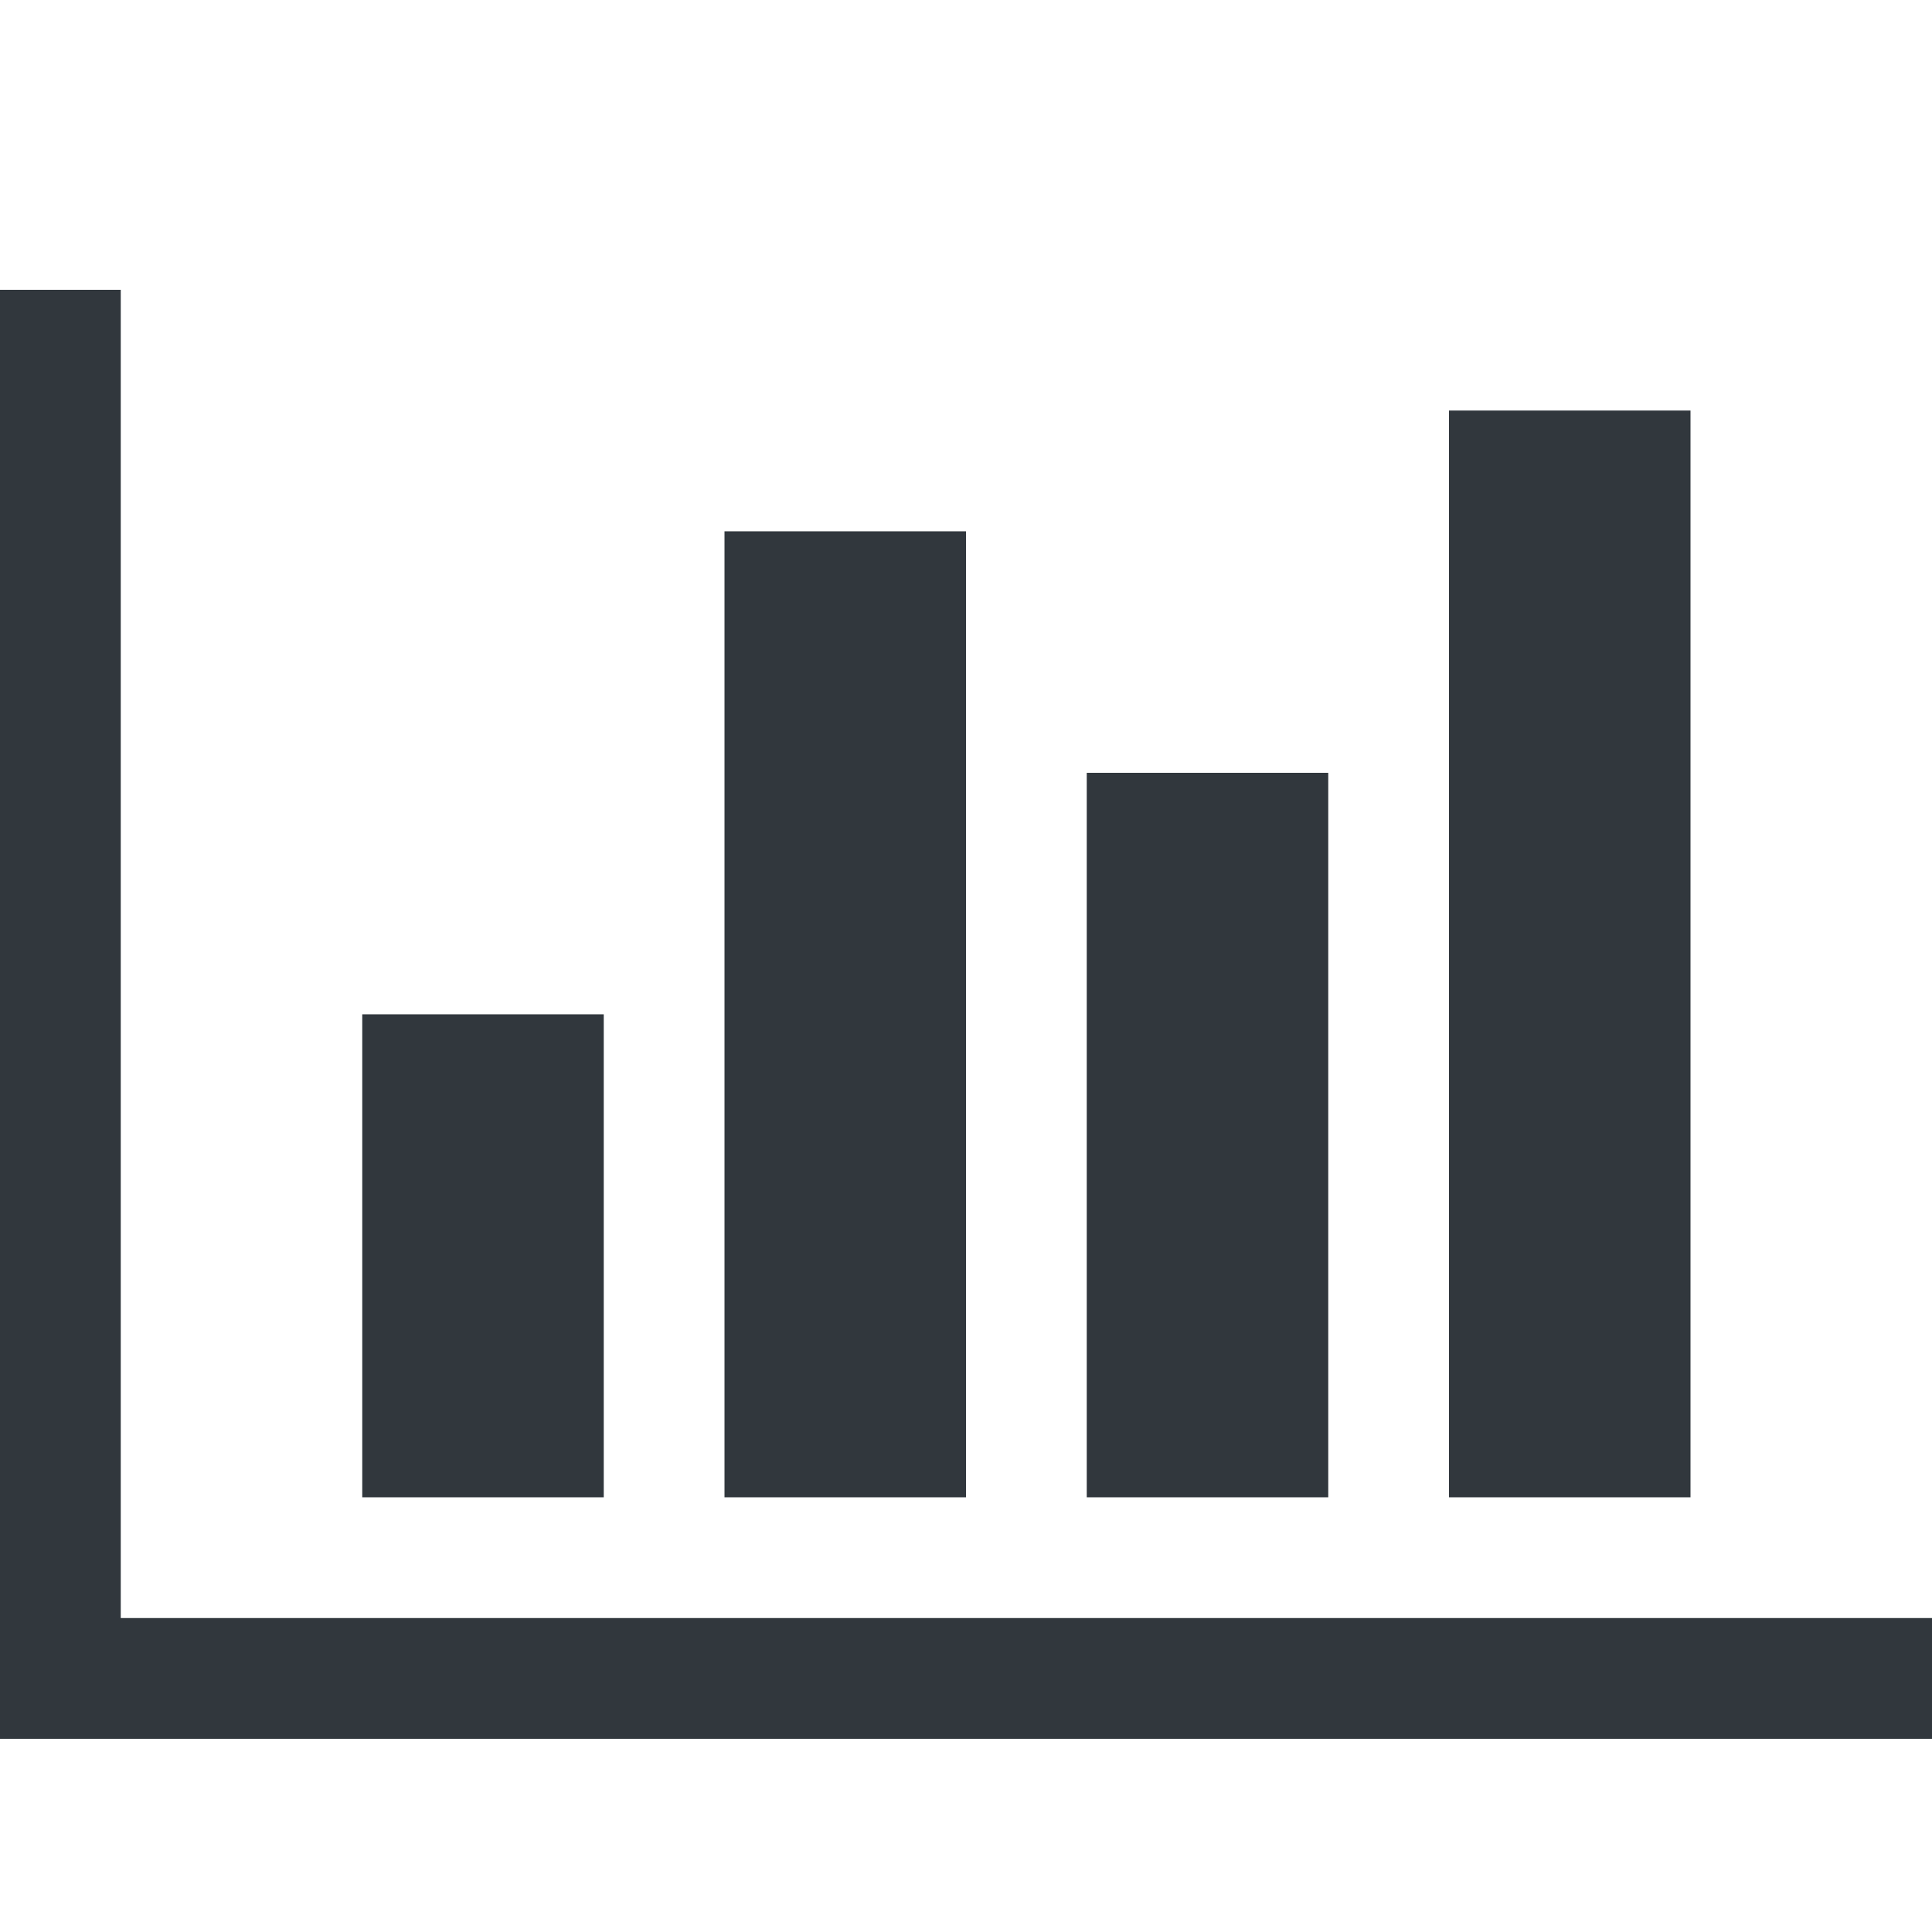
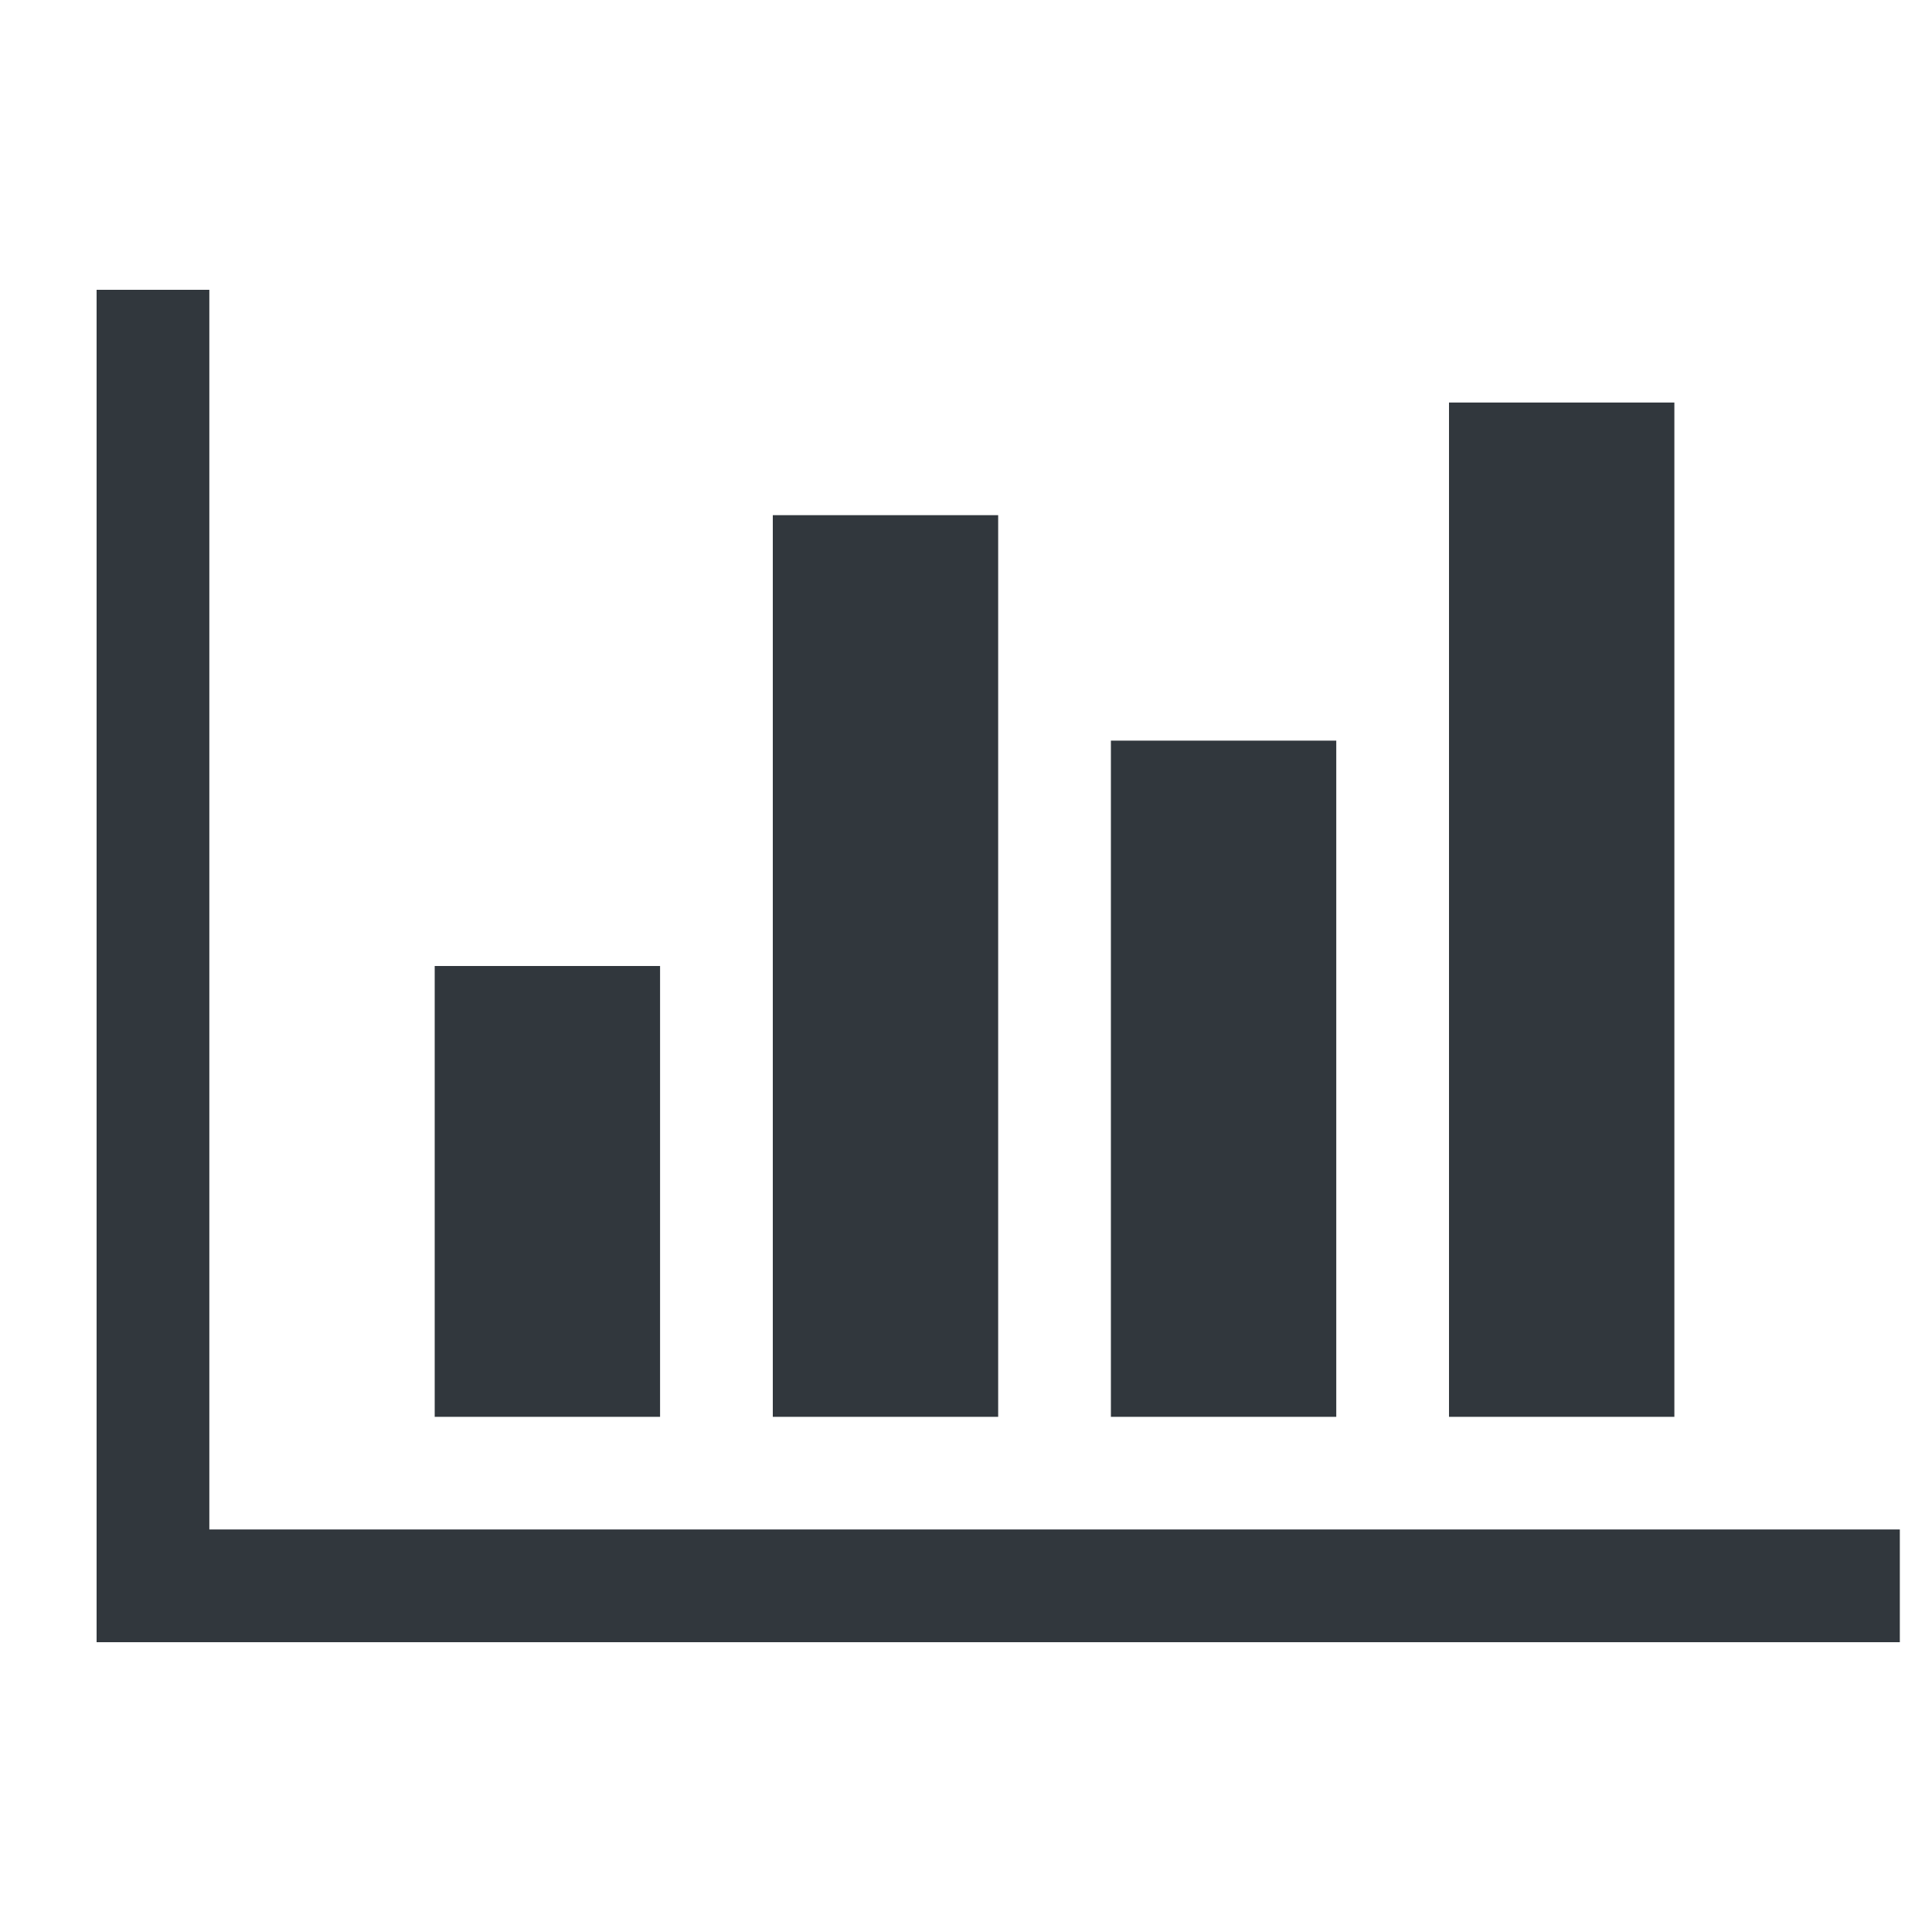
<svg xmlns="http://www.w3.org/2000/svg" viewBox="0 0 20 20">
-   <path d="M6.25,10.5 L6.25,15.5 L3.75,15.5 L3.75,10.5 L6.25,10.5 Z M10,5.5 L10,15.5 L7.5,15.5 L7.5,5.5 L10,5.5 Z M20,16.75 L20,18 L0,18 L0,3 L1.25,3 L1.25,16.75 L20,16.75 Z M13.75,8 L13.75,15.5 L11.25,15.5 L11.25,8 L13.75,8 Z M17.5,4.25 L17.5,15.5 L15,15.5 L15,4.25 L17.5,4.25 Z" fill="#31373D" fill-rule="evenodd" />
+   <path d="M6.833,10 L6.833,14.667 L4.5,14.667 L4.5,10 L6.833,10 Z M10.333,5.333 L10.333,14.667 L8,14.667 L8,5.333 L10.333,5.333 Z M19.667,15.833 L19.667,17 L1,17 L1,3 L2.167,3 L2.167,15.833 L19.667,15.833 Z M13.833,7.667 L13.833,14.667 L11.5,14.667 L11.5,7.667 L13.833,7.667 Z M17.333,4.167 L17.333,14.667 L15,14.667 L15,4.167 L17.333,4.167 Z" fill="#31373D" fill-rule="evenodd" />
</svg>
